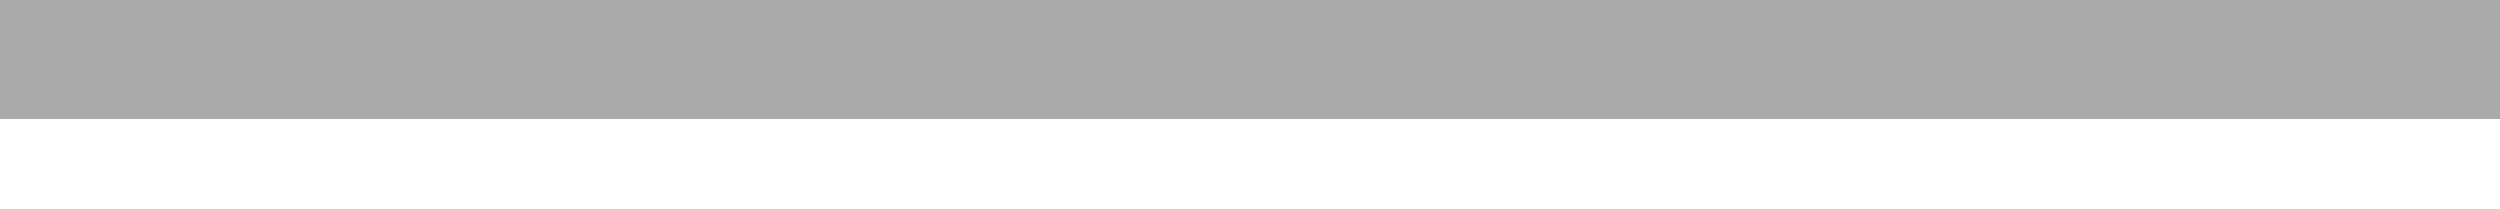
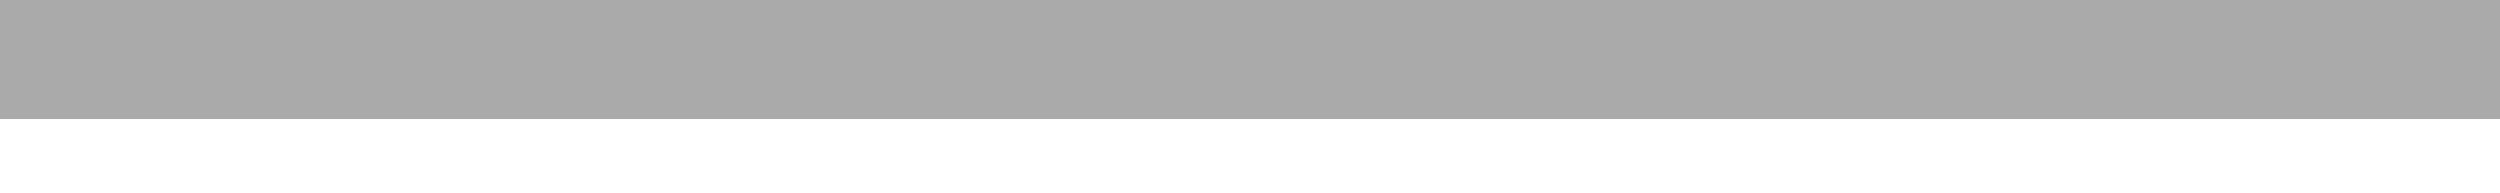
- <svg xmlns="http://www.w3.org/2000/svg" width="24" height="2" viewBox="0 0 24 2" fill="none">
-   <path d="M0 0.571H24H0Z" fill="black" />
-   <path d="M0 0.571H24" stroke="#AAAAAA" stroke-width="1.143" />
+ <svg xmlns="http://www.w3.org/2000/svg" width="26" height="2" viewBox="0 0 26 2" fill="none">
+   <path d="M0 0.619H26H0Z" fill="black" />
+   <path d="M0 0.619H26" stroke="#AAAAAA" stroke-width="1.238" />
</svg>
